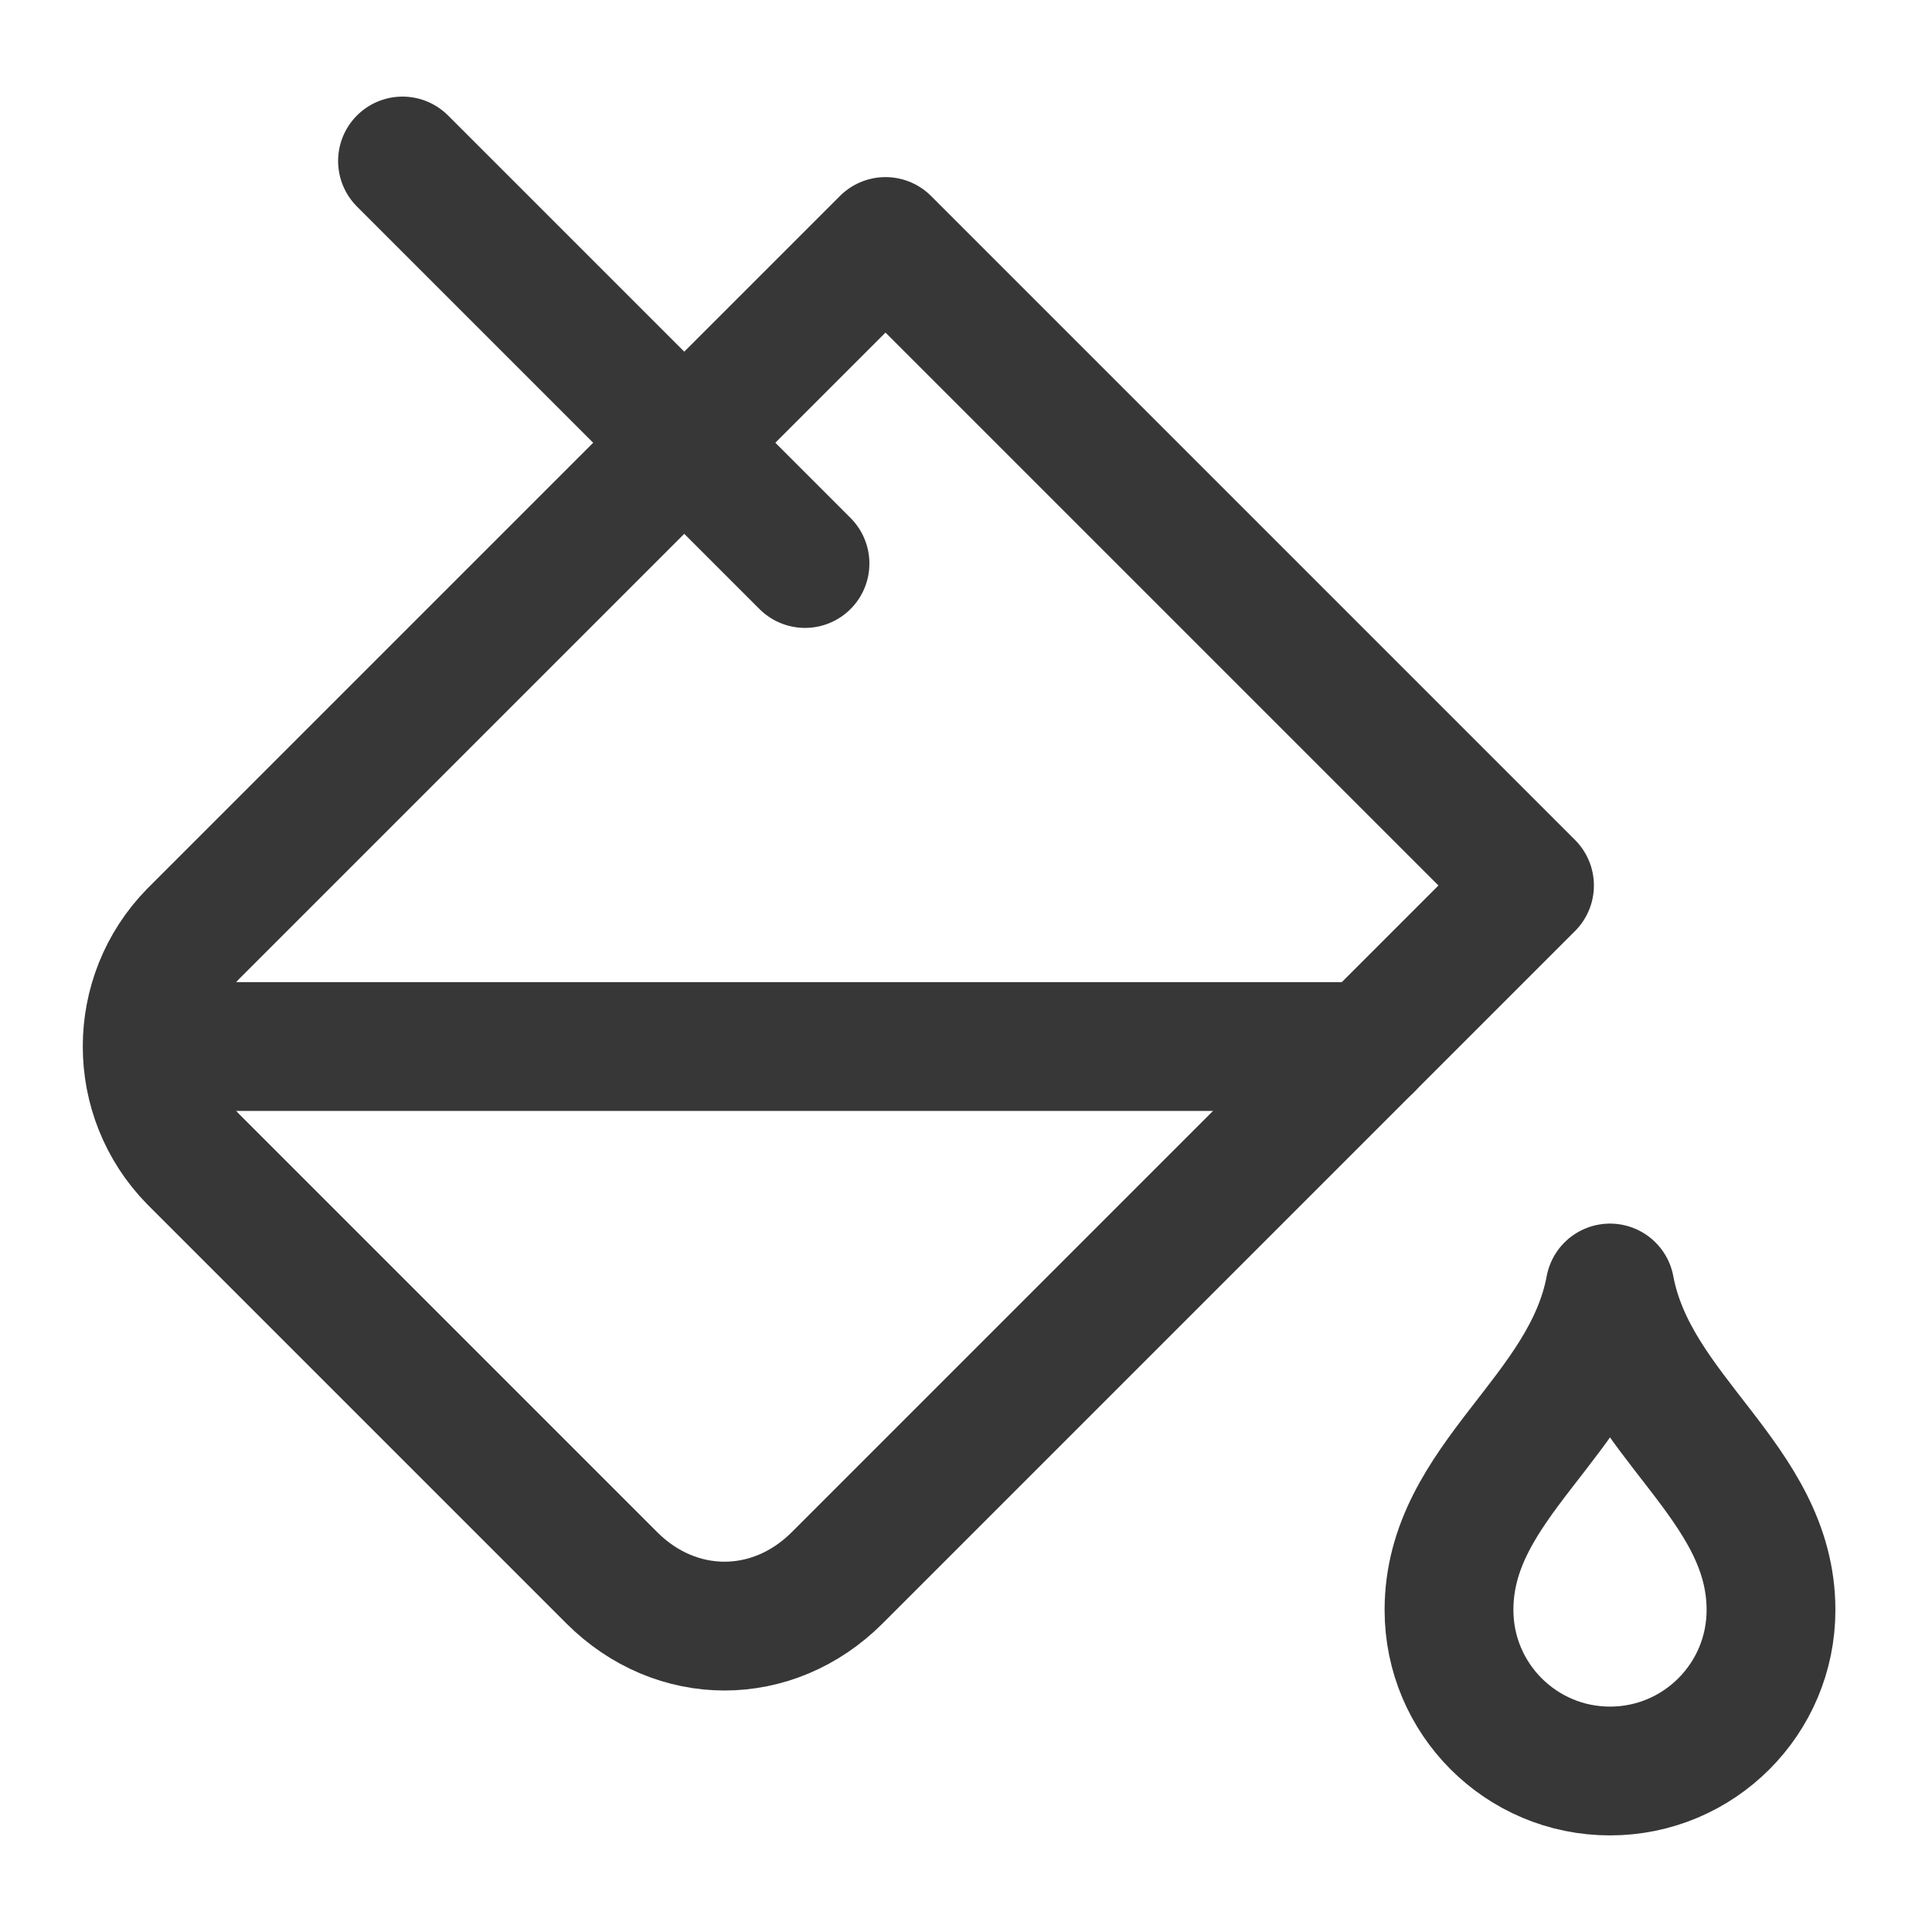
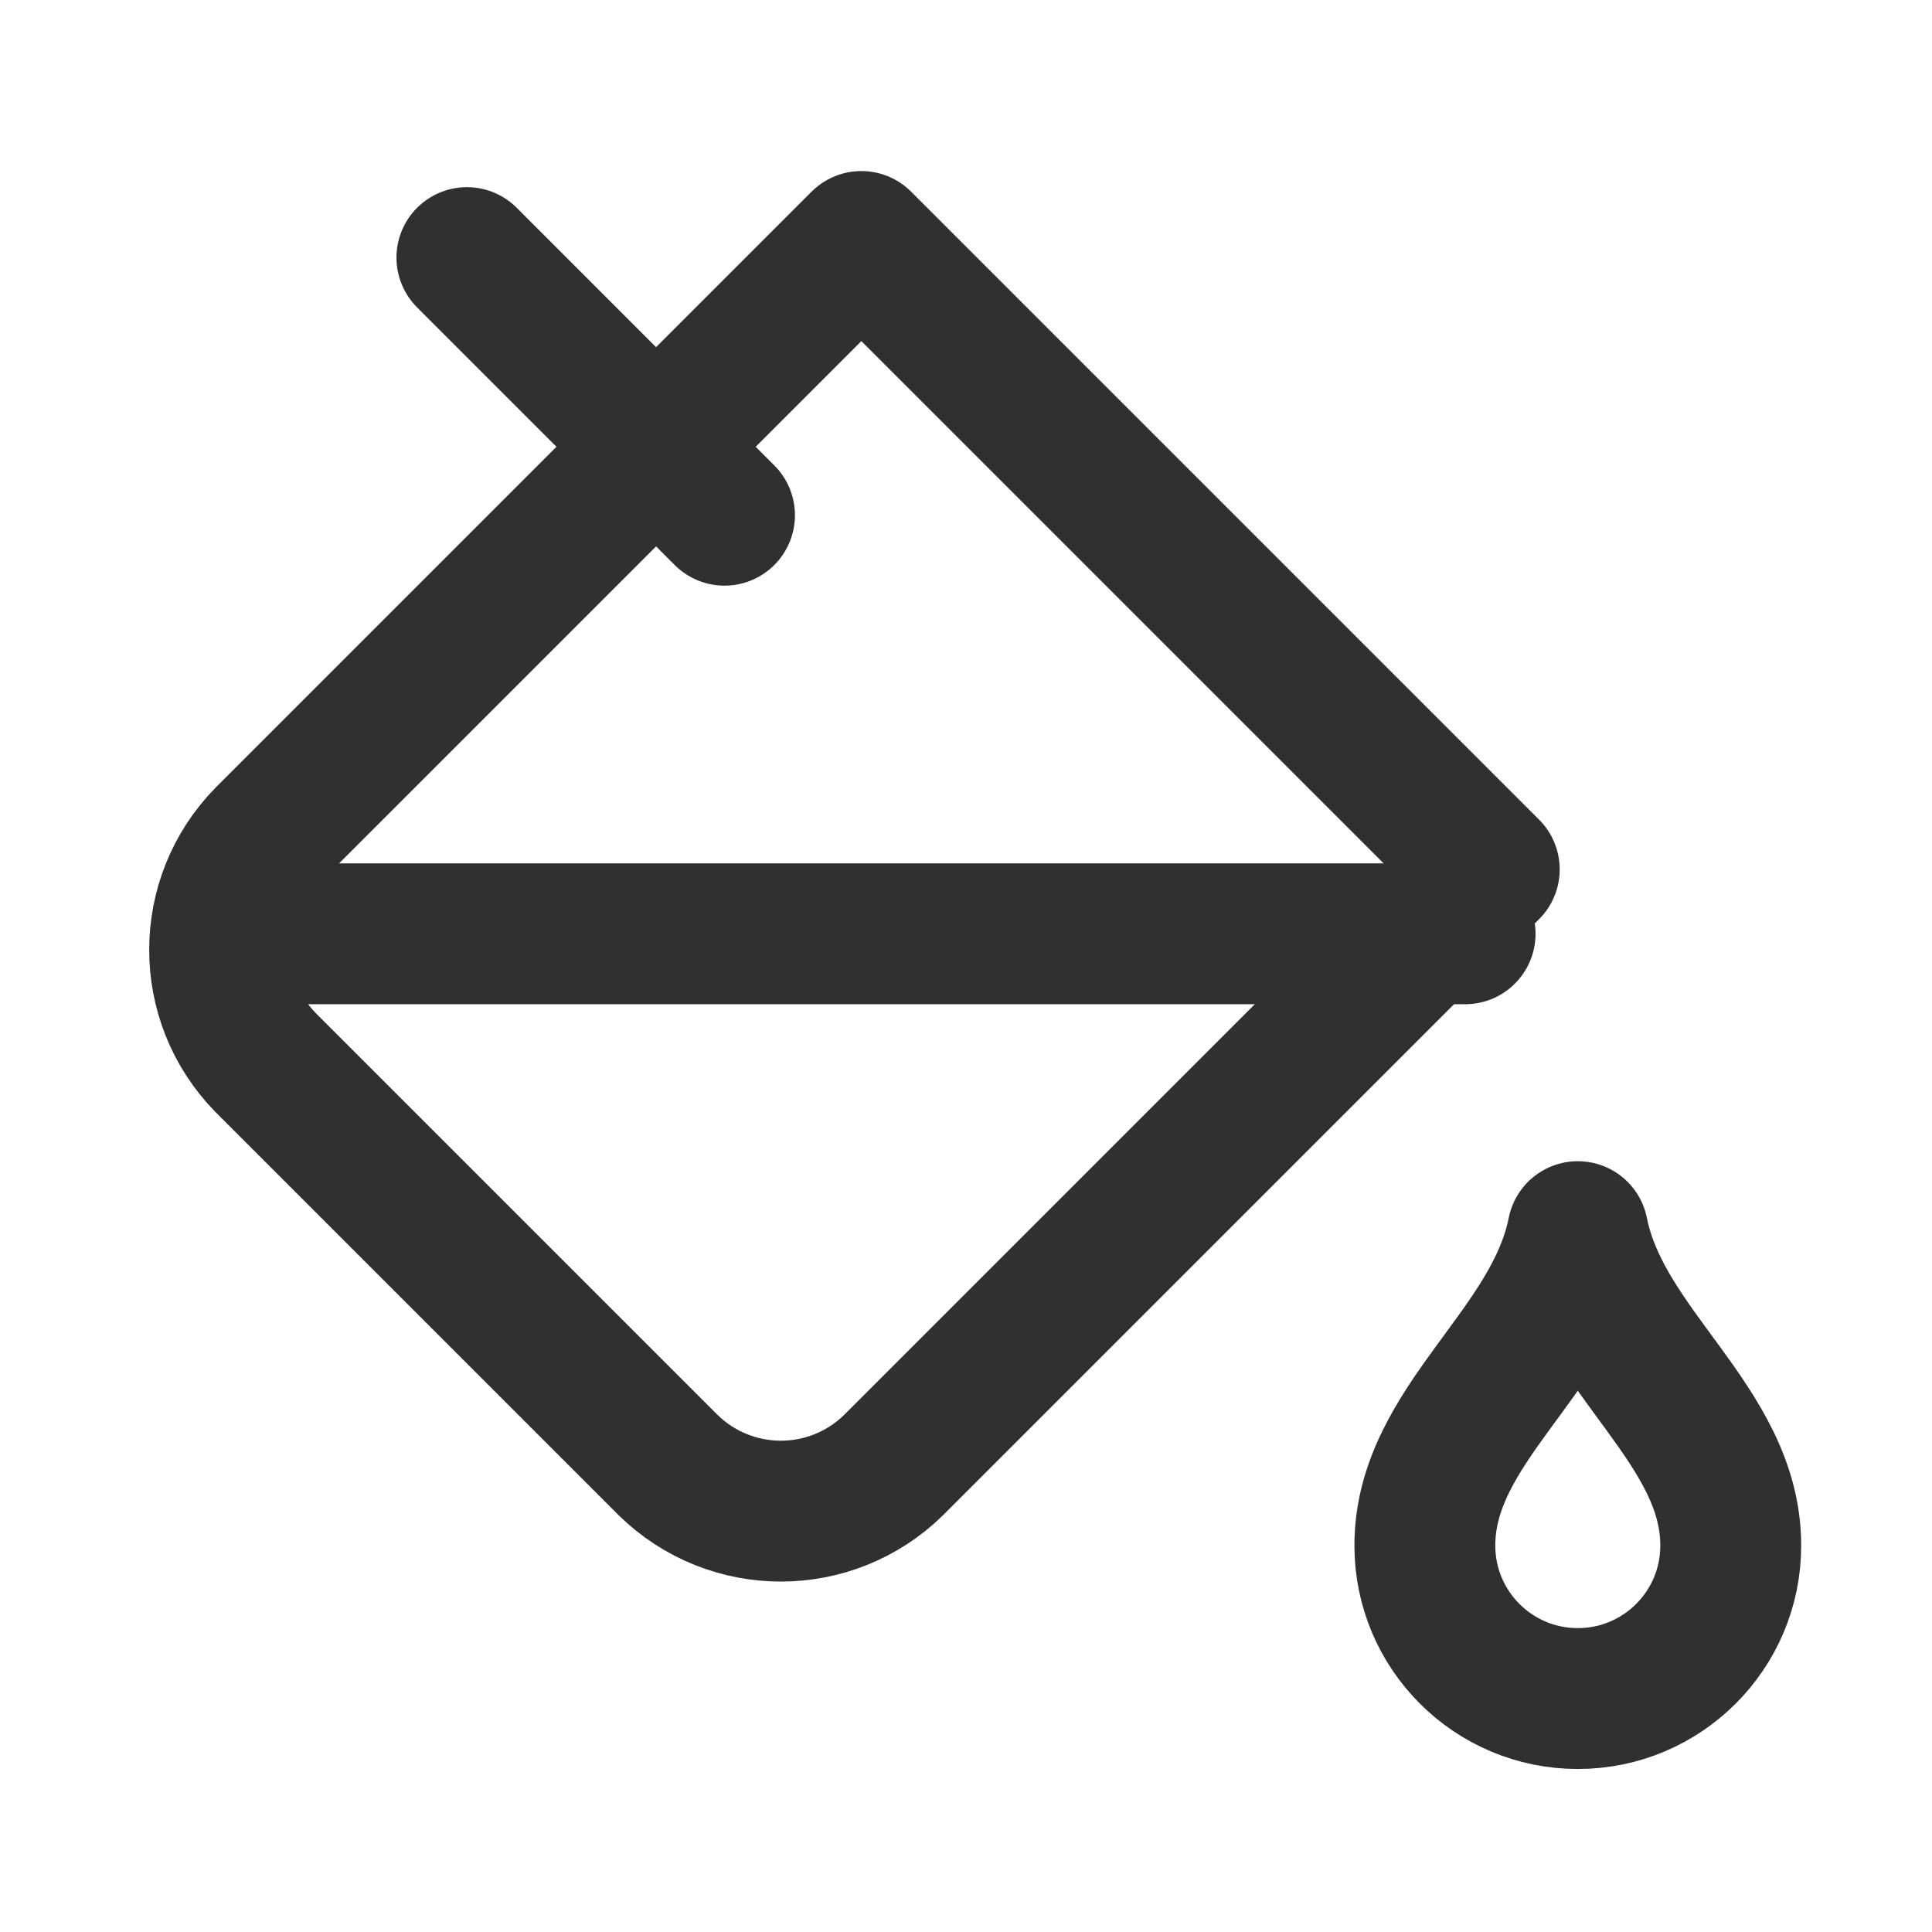
<svg xmlns="http://www.w3.org/2000/svg" width="24" height="24" viewBox="0 0 24 24">
-   <g fill="none" stroke="#373737" stroke-width="1.6" stroke-linecap="round" stroke-linejoin="round">
-     <path d="m19 11-8-8-8.6 8.6a2 2 0 0 0 0 2.8l5.2 5.2c.8.8 2 .8 2.8 0L19 11Z" />
-     <path d="m5 2 5 5" />
-     <path d="M2 13h15" />
-     <path d="M22 20a2 2 0 1 1-4 0c0-1.6 1.7-2.4 2-4 .3 1.6 2 2.4 2 4Z" />
+   <g fill="none" stroke="#303030" stroke-width="1.75" stroke-linecap="round" stroke-linejoin="round">
+     <path d="M18.5 10.8 10.7 3 3.3 10.4a2 2 0 0 0 0 2.8l5 5a2 2 0 0 0 2.8 0Z" />
+     <path d="M3 11.6h15.2" />
+     <path d="M21.5 19.2a1.9 1.9 0 1 1-3.8 0c0-1.5 1.6-2.4 1.9-3.9.3 1.5 1.9 2.4 1.9 3.9Z" />
+     <path d="M5.8 3.2 9 6.4" />
  </g>
</svg>
